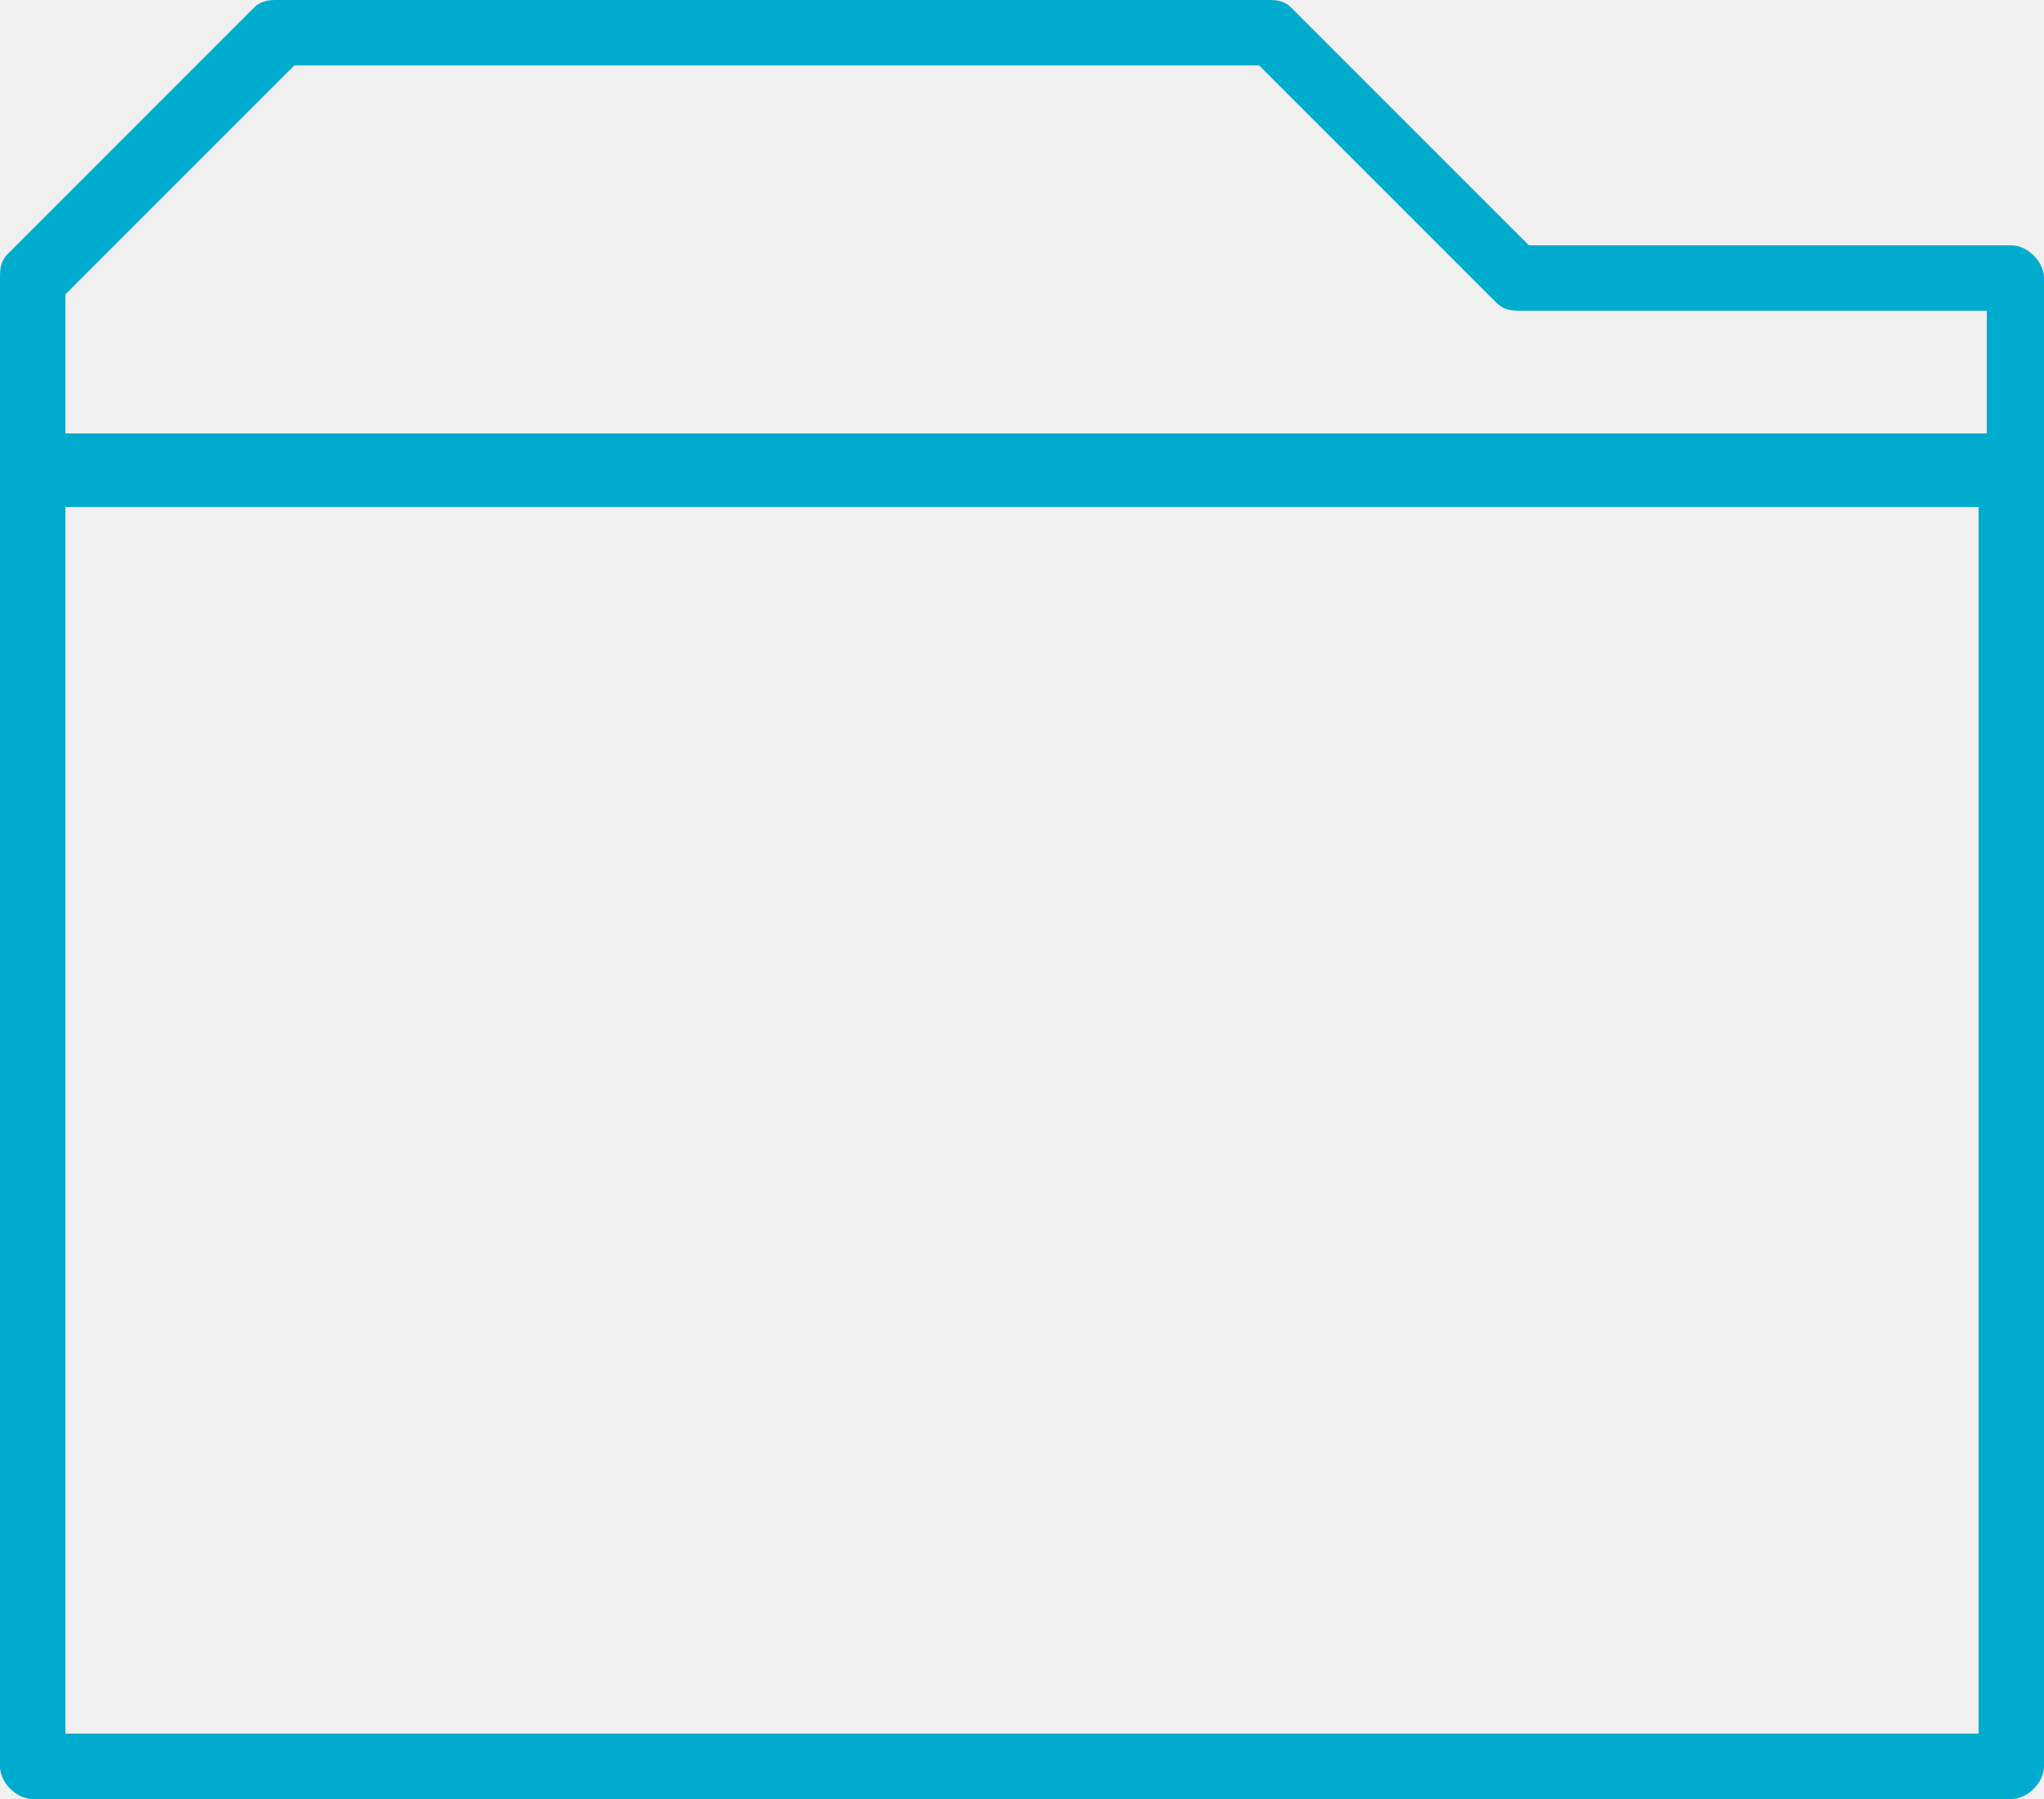
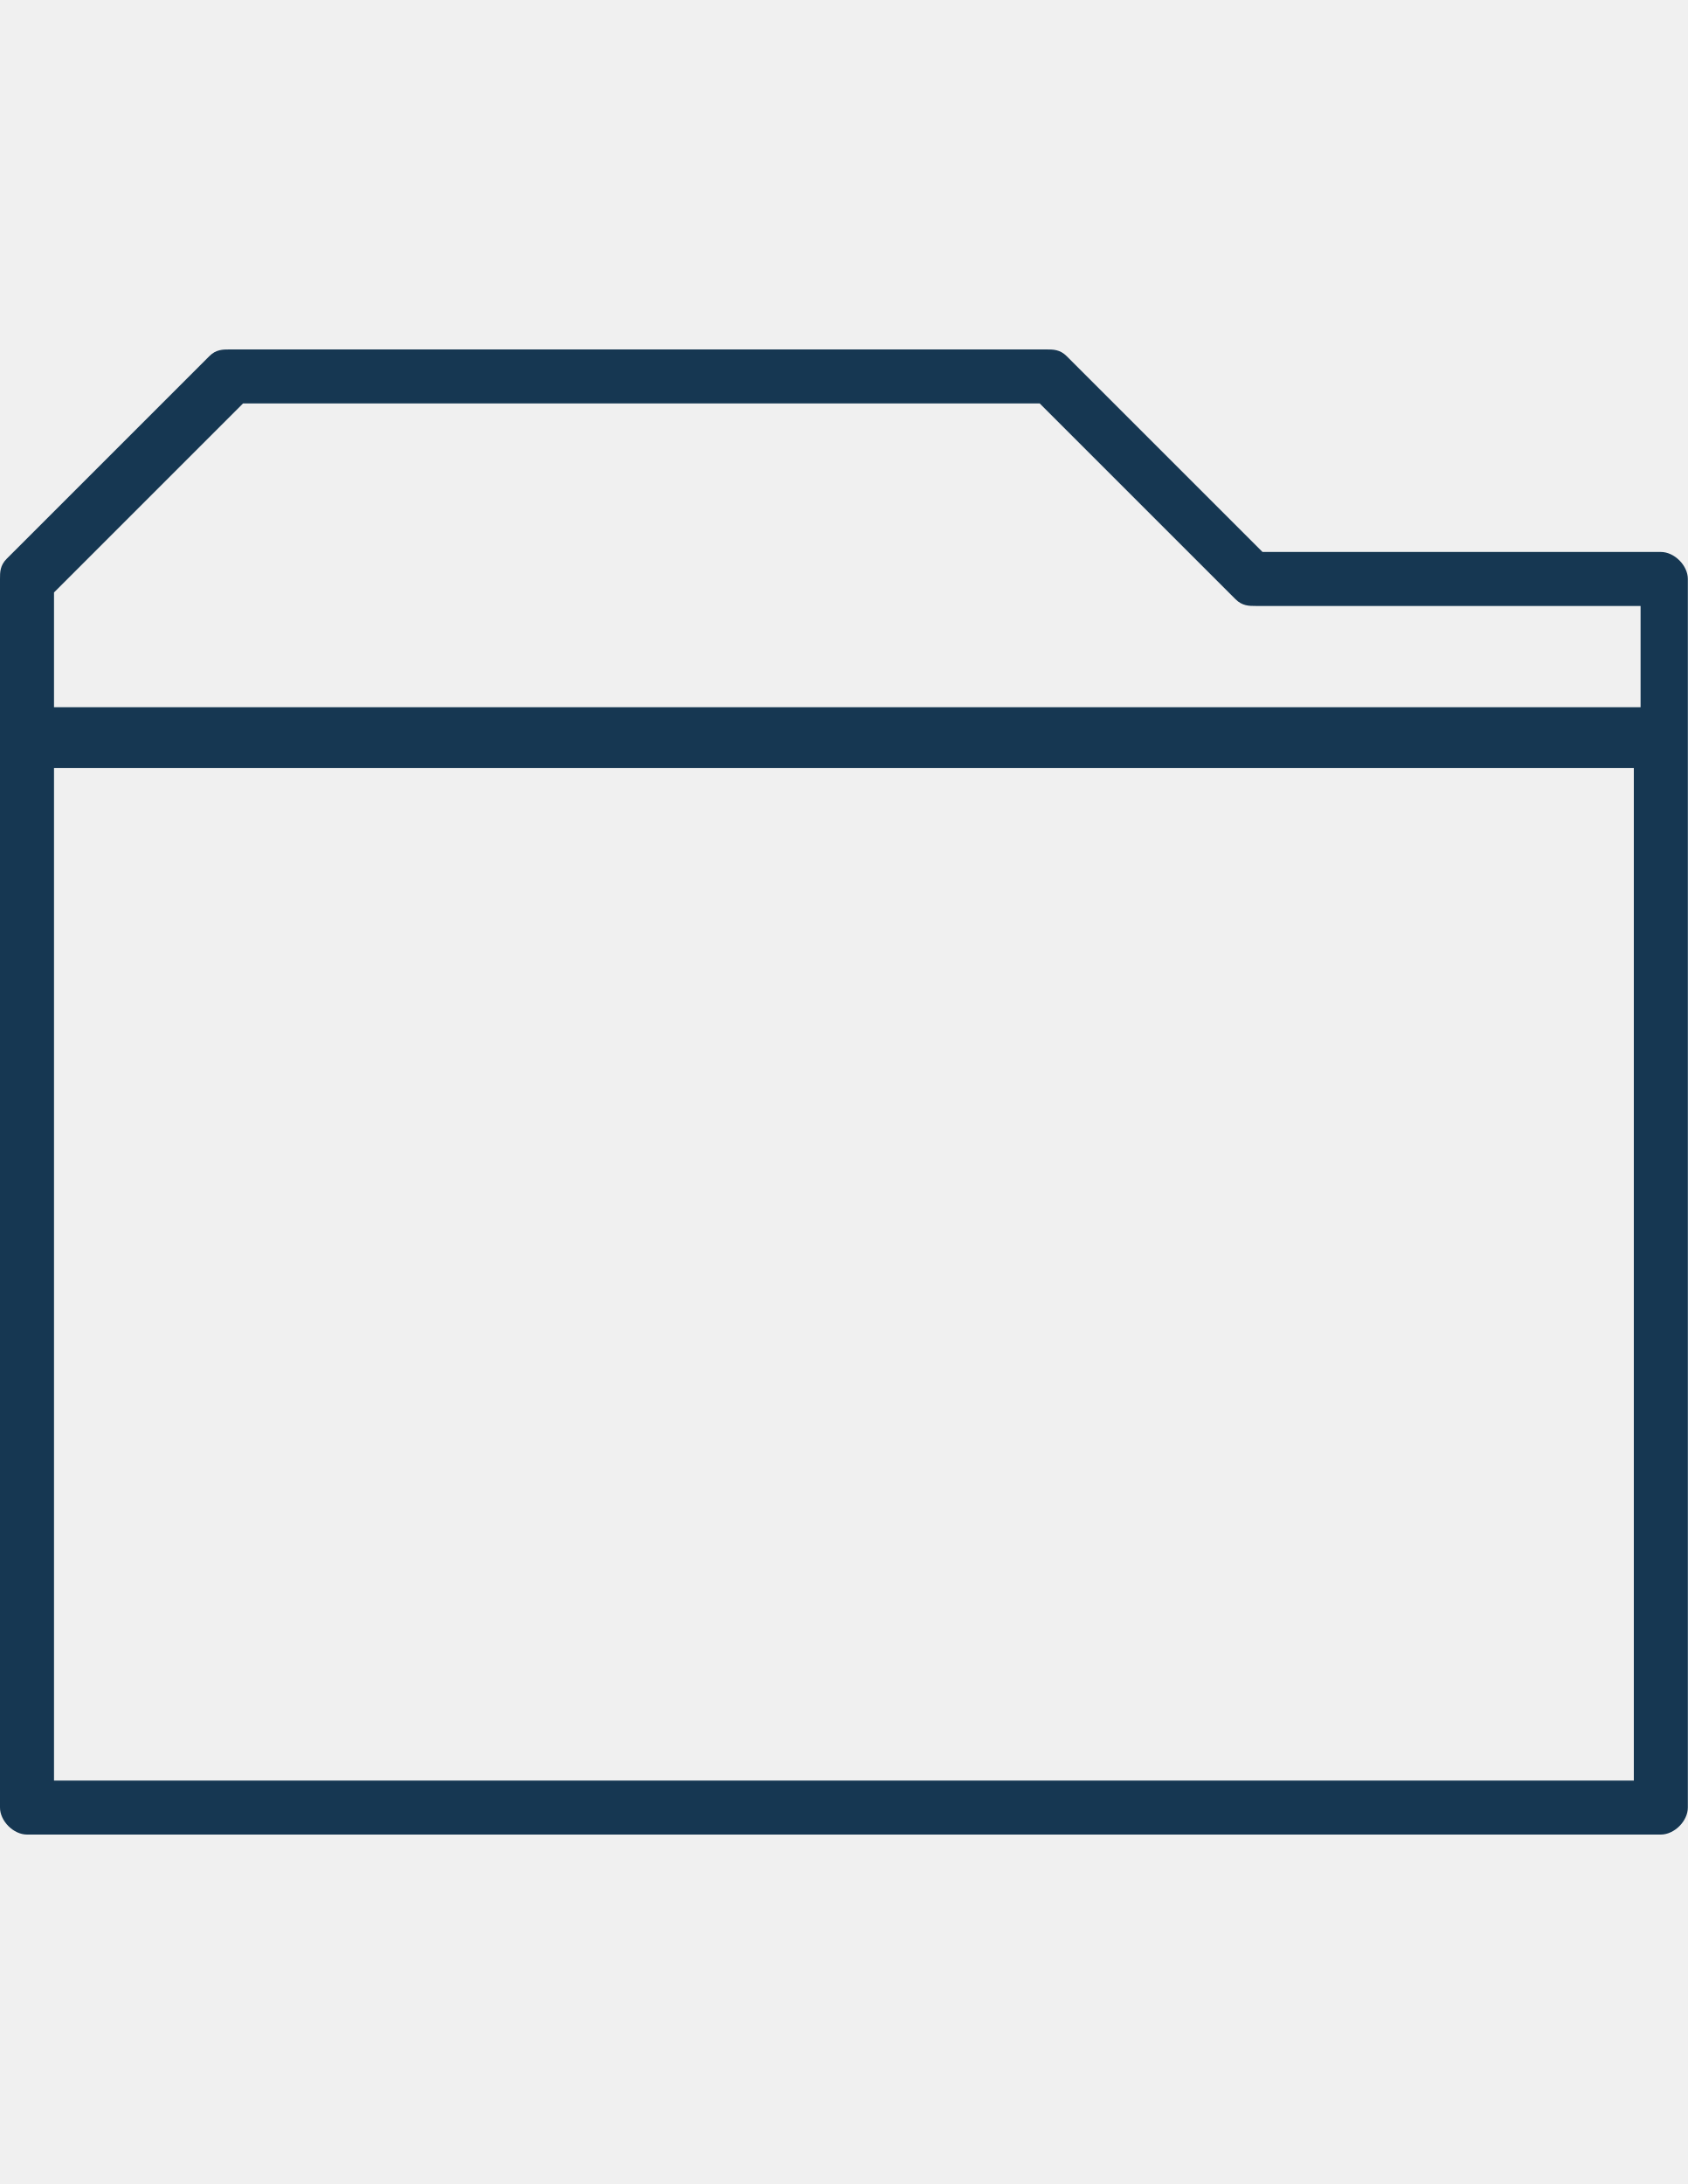
- <svg xmlns="http://www.w3.org/2000/svg" version="1.1" id="Layer_1" x="0px" y="0px" viewBox="0 0 25 22" style="enable-background:new 0 0 25 22;" xml:space="preserve">
-   <style type="text/css">
- 	.st0{fill-rule:evenodd;clip-rule:evenodd;fill:#FFFFFF;}
- 	.st1{fill:#FFFFFF;}
- 	.st2{fill:#00ACCD;}
- 	.st3{fill:#B3B3B3;}
- 	.st4{fill:#006472;}
- 	.st5{fill:#E5E5E5;}
- 	.st6{fill:#003239;}
- 	.st7{fill:#FFCC00;}
- 	.st8{fill:#FF3300;}
- 	.st9{fill:#F7921E;}
- 	.st10{fill:#646464;}
- </style>
-   <path class="st2" d="M24.6,3h-5.9l-2.9-2.9C15.7,0,15.6,0,15.5,0H3.4C3.3,0,3.2,0,3.1,0.1l-3,3C0,3.2,0,3.3,0,3.4v18.2  C0,21.8,0.2,22,0.4,22h24.2c0.2,0,0.4-0.2,0.4-0.4V3.4C25,3.2,24.8,3,24.6,3z M3.6,0.8h11.8l2.9,2.9c0.1,0.1,0.2,0.1,0.3,0.1h5.7  v1.5H0.8V3.6L3.6,0.8z M0.8,21.2v-15h23.4v15H0.8z" />
+ <svg xmlns="http://www.w3.org/2000/svg" version="1.1" id="Layer_1" x="0px" y="0px" width="612px" height="792px" viewBox="0 0 612 792" enable-background="new 0 0 612 792" xml:space="preserve">
+   <path fill="#163752" d="M602.208,200.16H457.776l-70.992-70.992c-2.448-2.448-4.896-2.448-7.344-2.448H83.232  c-2.448,0-4.896,0-7.344,2.448l-73.44,73.44C0,205.056,0,207.504,0,209.952v445.536c0,4.896,4.896,9.792,9.792,9.792h592.416  c4.896,0,9.792-4.896,9.792-9.792V209.952C612,205.056,607.104,200.16,602.208,200.16z M88.128,146.304h288.864l70.992,70.992  c2.447,2.448,4.896,2.448,7.344,2.448h139.536v36.72H19.584v-41.616L88.128,146.304z M19.584,645.696v-367.2h572.832v367.2H19.584z" />
</svg>
